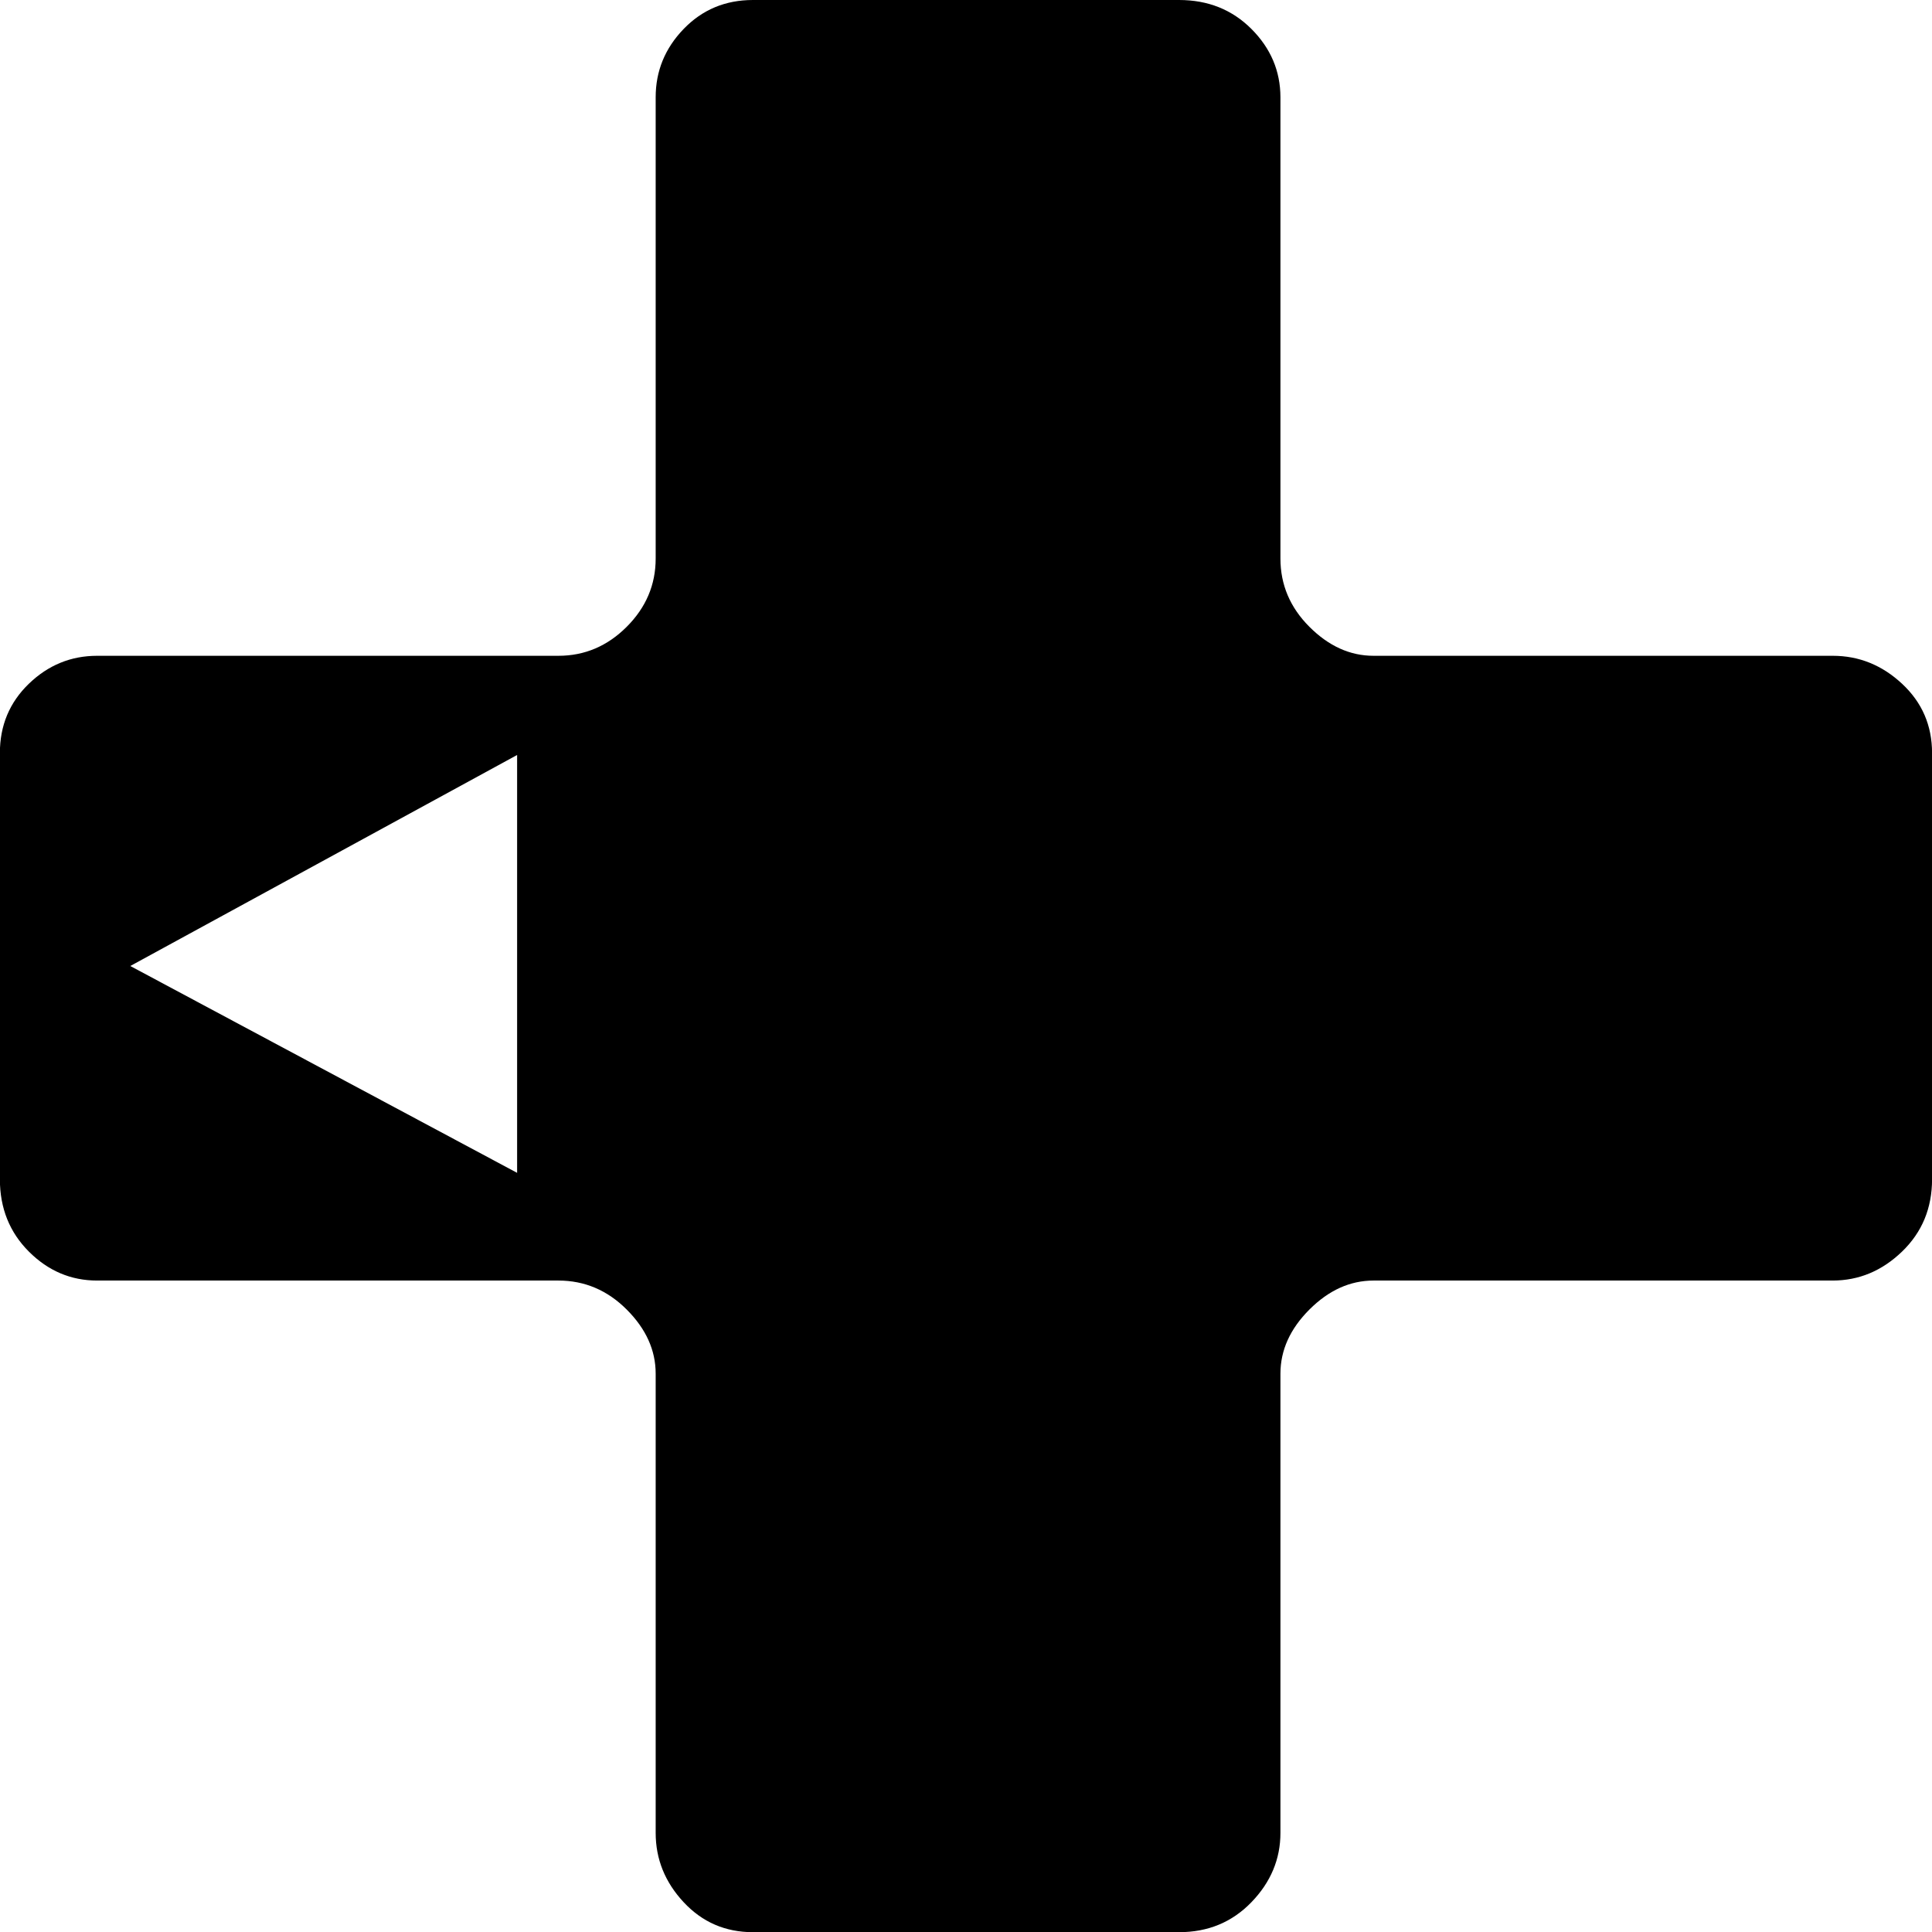
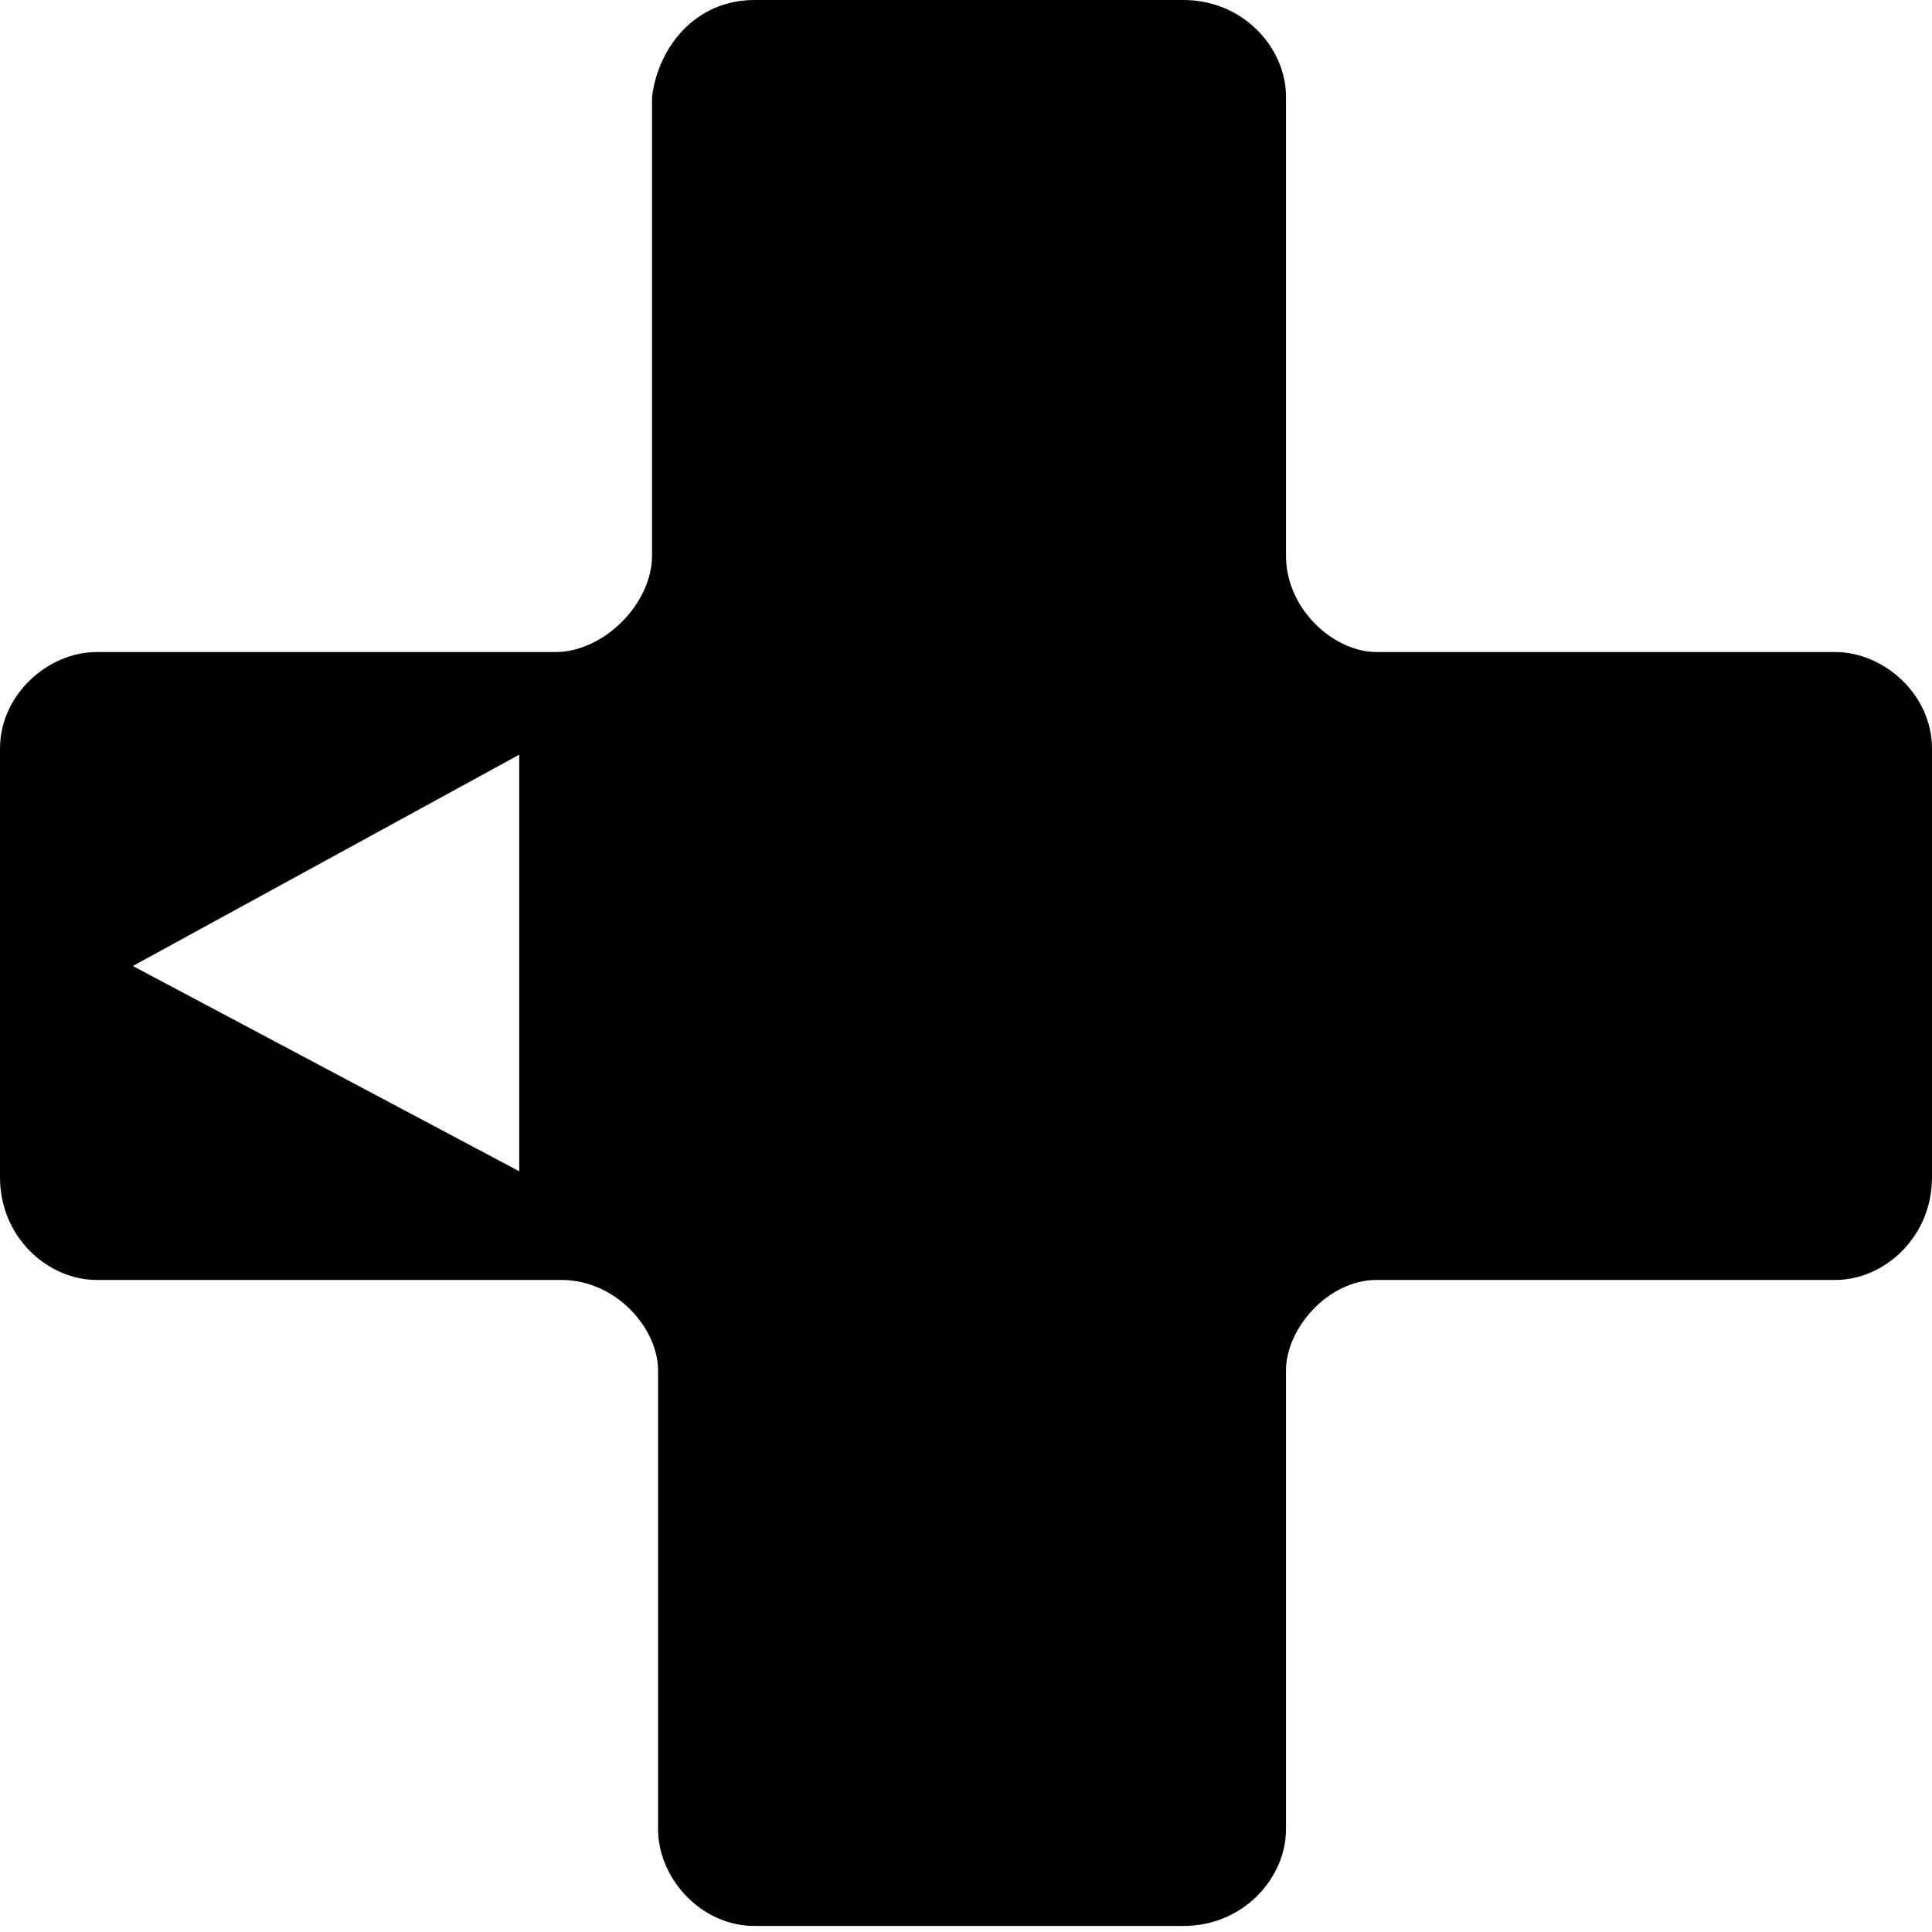
- <svg xmlns="http://www.w3.org/2000/svg" version="1.1" width="32" height="32" viewBox="0 0 32 32">
-   <path d="M12.471 0h7.058q0.72 0 1.199 0.48t0.48 1.131v7.64q0 0.651 0.48 1.131t1.062 0.48h7.606q0.651 0 1.148 0.463t0.497 1.148v7.058q0 0.72-0.497 1.199t-1.148 0.48h-7.606q-0.582 0-1.062 0.48t-0.48 1.062v7.606q0 0.651-0.48 1.148t-1.199 0.497h-7.058q-0.685 0-1.148-0.497t-0.463-1.148v-7.606q0-0.582-0.48-1.062t-1.131-0.48h-7.64q-0.651 0-1.131-0.48t-0.48-1.199v-7.058q0-0.685 0.48-1.148t1.131-0.463h7.64q0.651 0 1.131-0.48t0.48-1.131v-7.64q0-0.651 0.463-1.131t1.148-0.48zM8.565 12.505l-6.407 3.495 6.407 3.426v-6.921z" />
+ <svg xmlns="http://www.w3.org/2000/svg" version="1.1" id="Layer_1" x="0px" y="0px" width="32px" height="32px" viewBox="0 0 32 32" style="enable-background:new 0 0 32 32;" xml:space="preserve">
+   <path d="M12.5,0h7.1c1,0,1.7,0.8,1.7,1.6v7.6c0,0.9,0.8,1.6,1.5,1.6h7.6c0.8,0,1.6,0.7,1.6,1.6v7.1c0,1-0.8,1.7-1.6,1.7h-7.6  c-0.8,0-1.5,0.8-1.5,1.5v7.6c0,0.8-0.7,1.6-1.7,1.6h-7.1c-0.9,0-1.6-0.8-1.6-1.6v-7.6c0-0.7-0.7-1.5-1.6-1.5H1.6  c-0.8,0-1.6-0.7-1.6-1.7v-7.1c0-0.9,0.8-1.6,1.6-1.6h7.6c0.4,0,0.8-0.2,1.1-0.5s0.5-0.7,0.5-1.1V1.6C10.9,0.8,11.5,0,12.5,0z   M8.6,12.5L2.2,16l6.4,3.4C8.6,19.4,8.6,12.5,8.6,12.5z" />
</svg>
